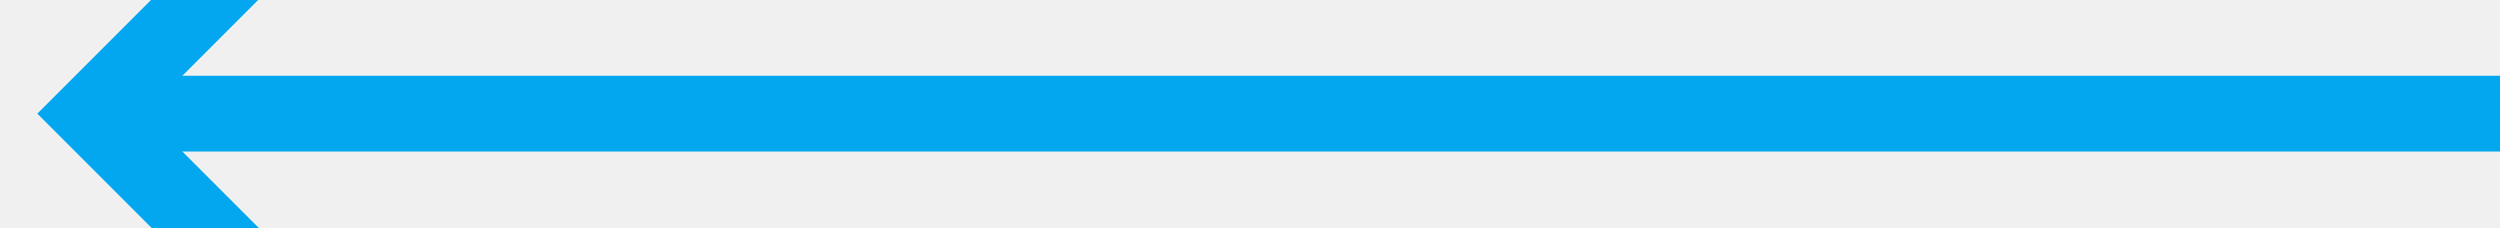
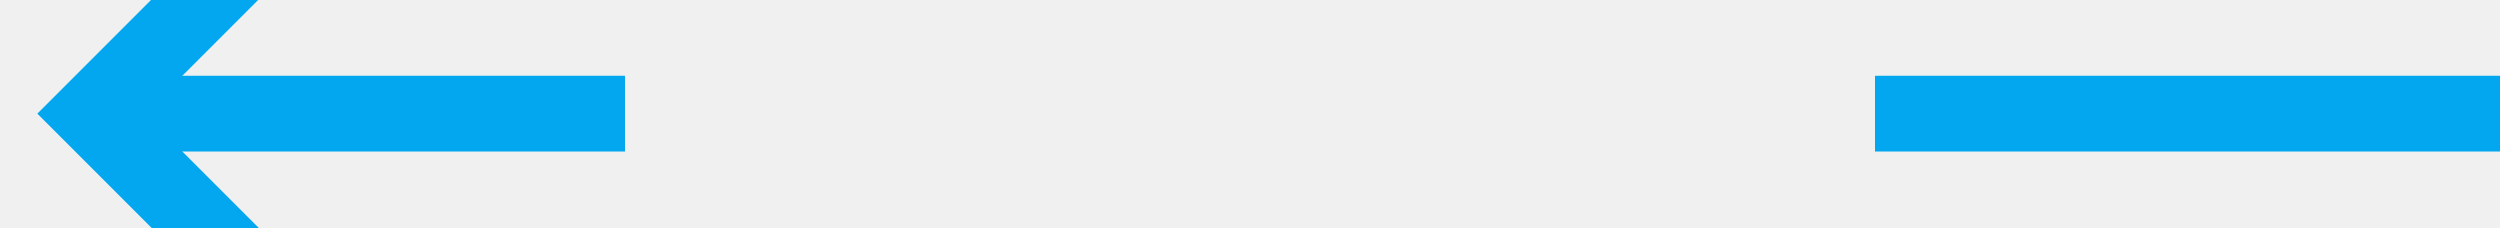
- <svg xmlns="http://www.w3.org/2000/svg" version="1.1" width="66px" height="6px" viewBox="164 3290  66 6">
-   <g transform="matrix(-1 0 0 -1 394 6586 )">
-     <path d="M 221.893 3288.707  L 226.186 3293  L 221.893 3297.293  L 223.307 3298.707  L 228.307 3293.707  L 229.014 3293  L 228.307 3292.293  L 223.307 3287.293  L 221.893 3288.707  Z " fill-rule="nonzero" fill="#02a7f0" stroke="none" />
-     <rect fill-rule="evenodd" fill="#02a7f0" stroke="none" x="164" y="3292" width="63" height="2" />
-     <path d="" stroke-width="2" stroke="#02a7f0" fill="none" />
+ <svg xmlns="http://www.w3.org/2000/svg" version="1.1" width="66px" height="6px" viewBox="494 590  66 6">
+   <defs>
+     <mask fill="white" id="clip3423">
+       <path d="M 510.5 580  L 543.5 580  L 543.5 607  L 510.5 607  Z M 494 580  L 567 580  L 567 607  L 494 607  Z " fill-rule="evenodd" />
+     </mask>
+   </defs>
+   <g transform="matrix(-1 0 0 -1 1054 1186 )">
+     <path d="M 510.5 593  L 494 593  M 543.5 593  L 557 593  " stroke-width="2" stroke="#02a7f0" fill="none" />
+     <path d="M 551.893 588.707  L 556.186 593  L 551.893 597.293  L 553.307 598.707  L 558.307 593.707  L 559.014 593  L 558.307 592.293  L 553.307 587.293  L 551.893 588.707  Z " fill-rule="nonzero" fill="#02a7f0" stroke="none" mask="url(#clip3423)" />
  </g>
</svg>
